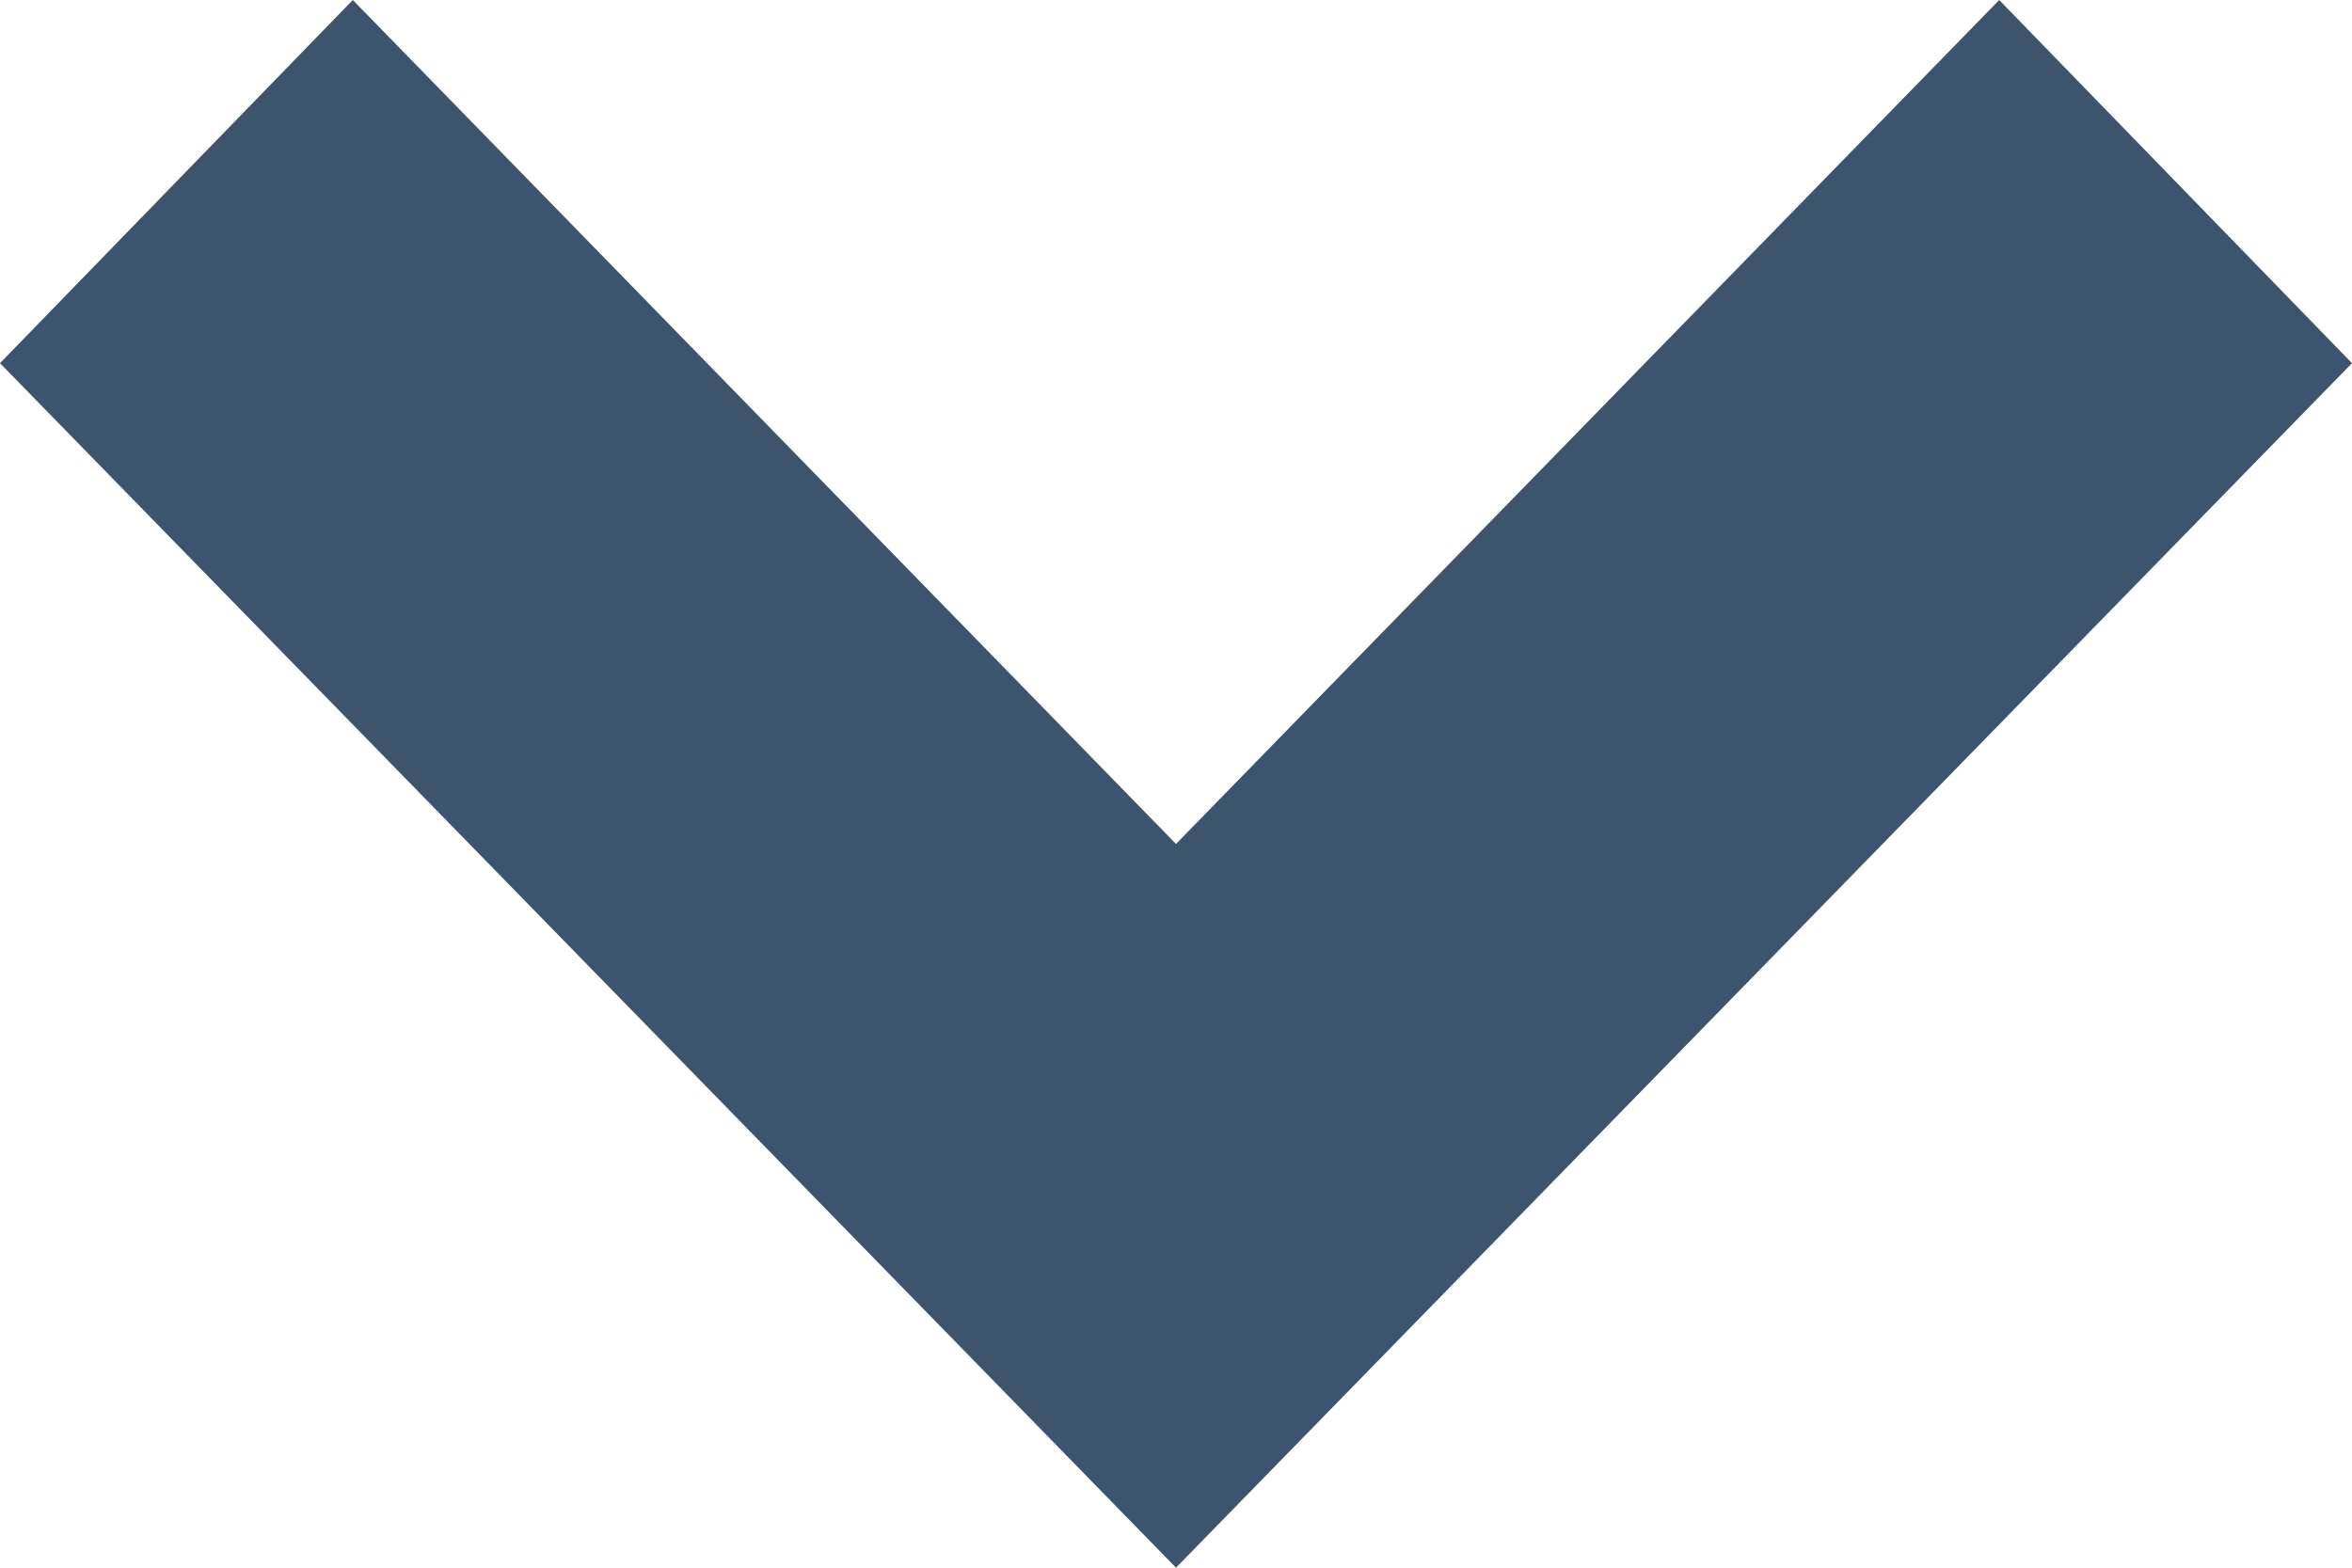
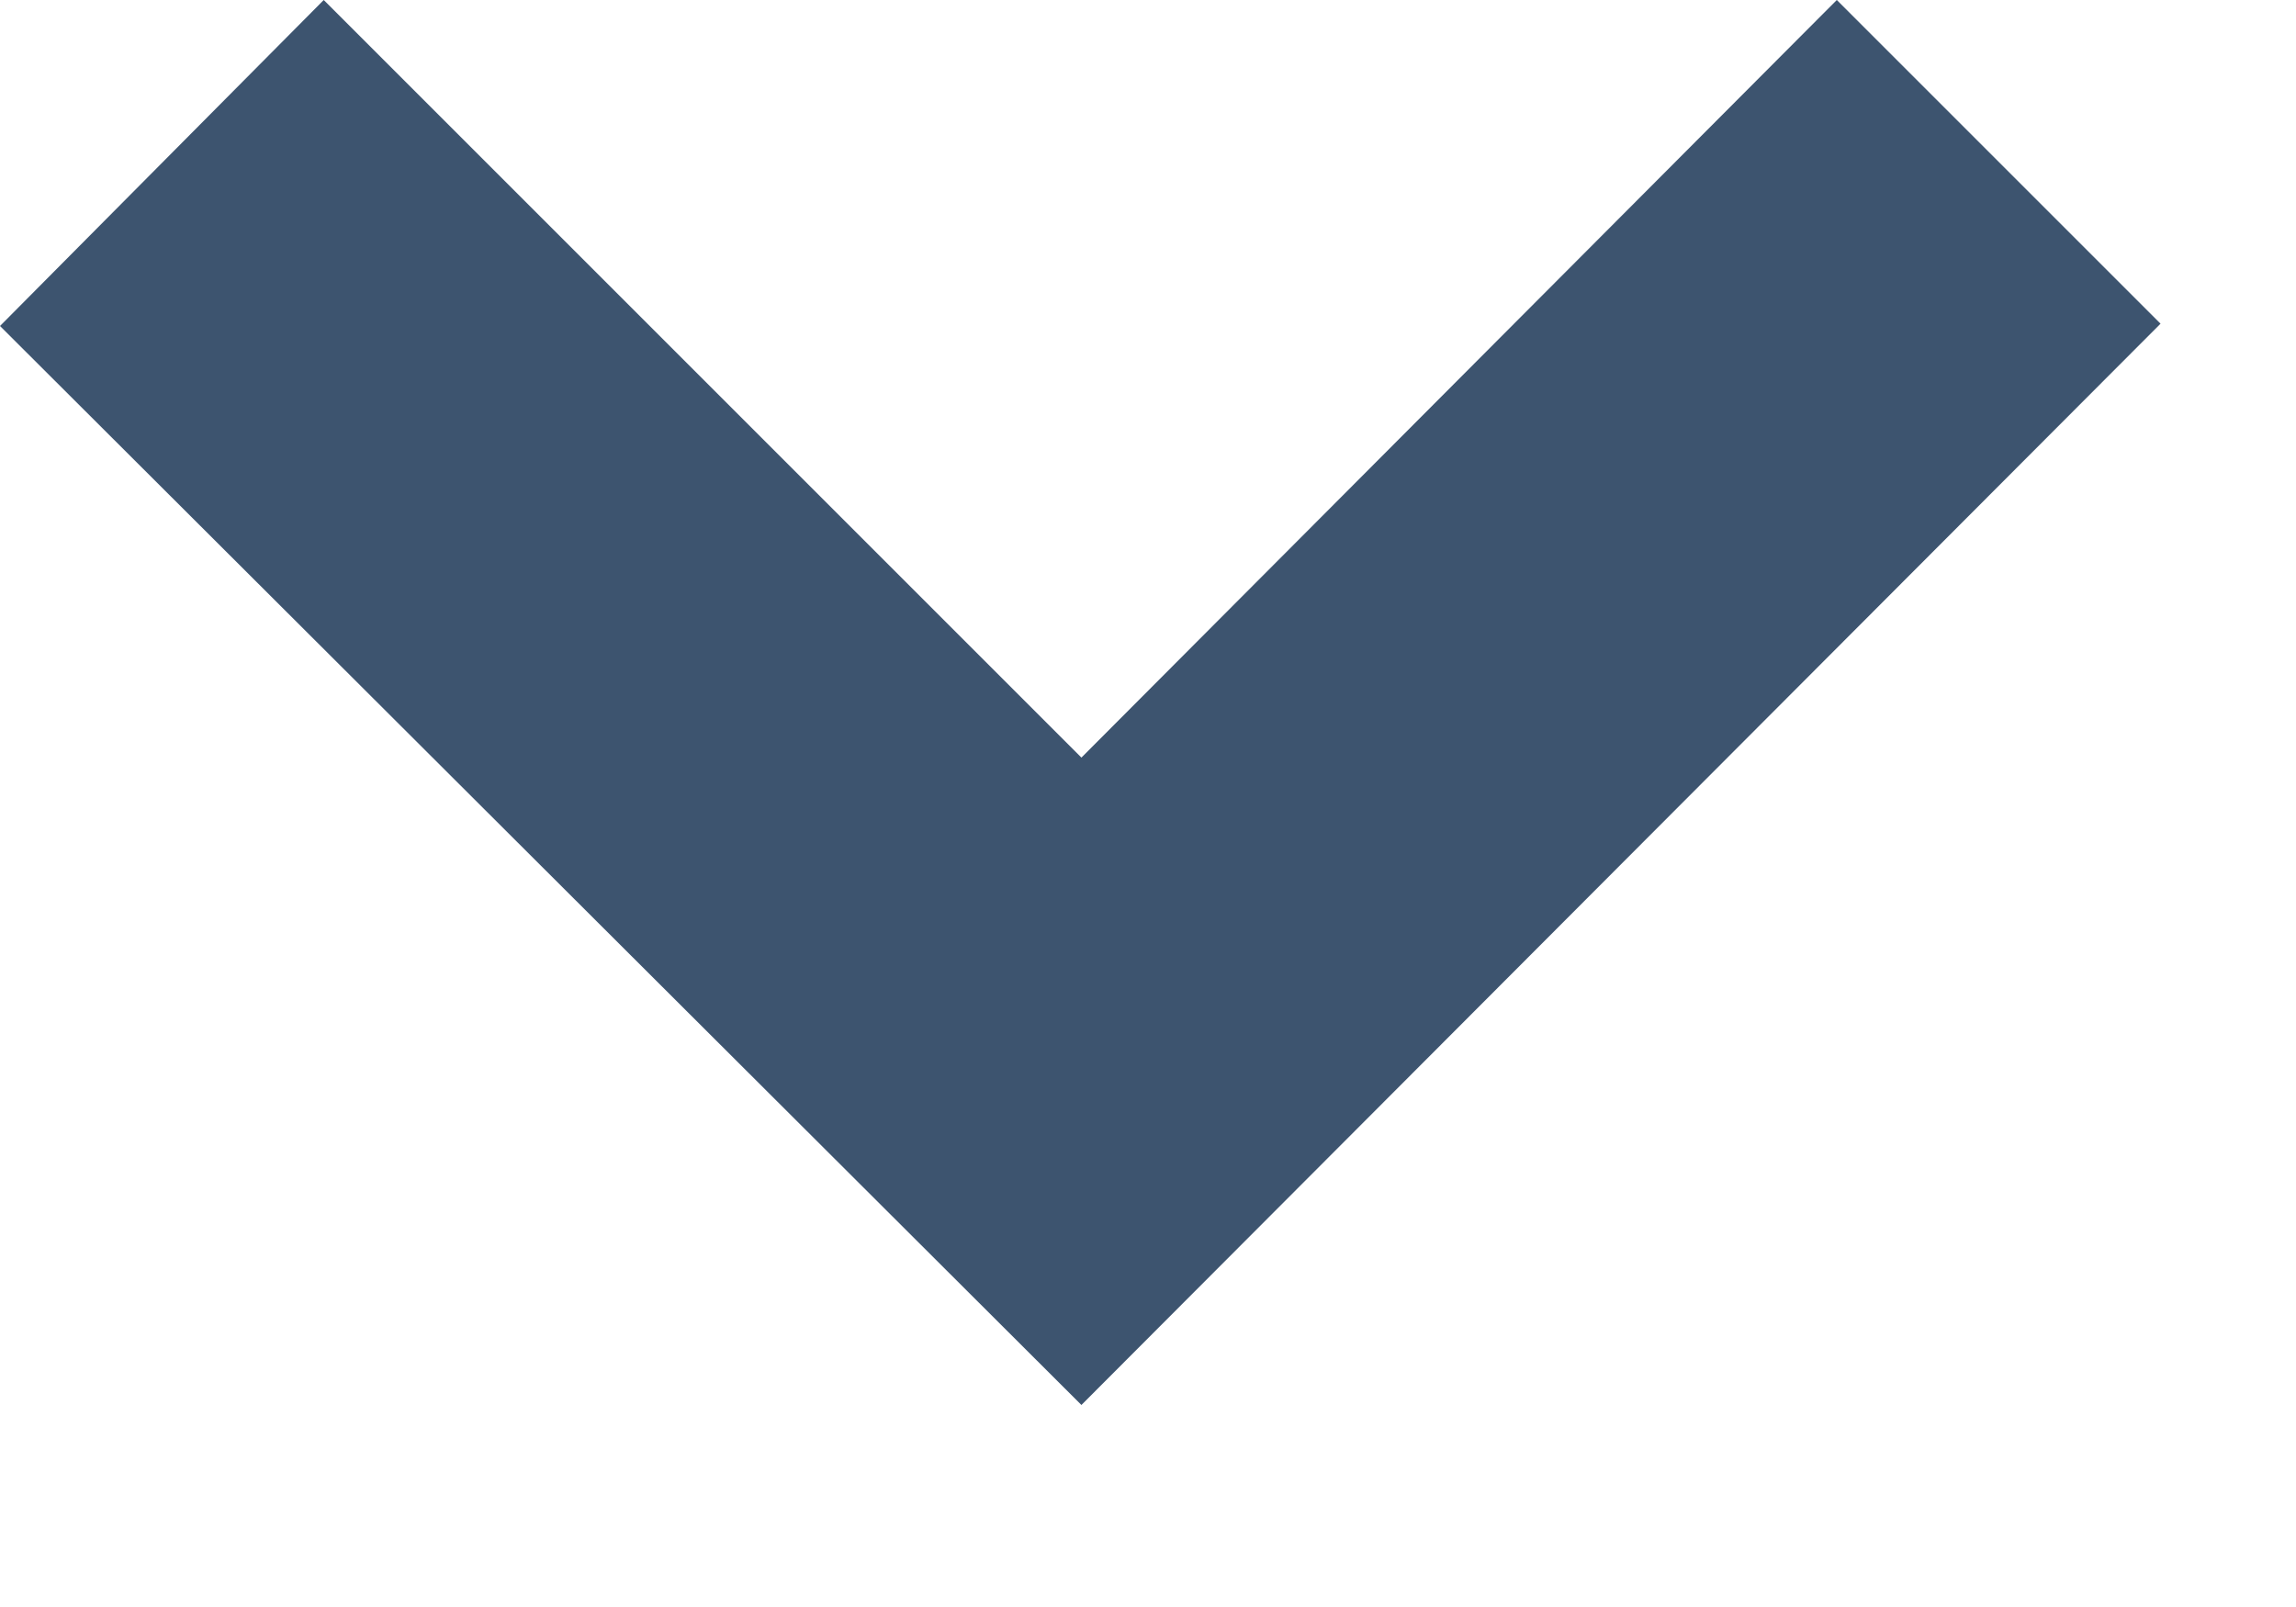
- <svg xmlns="http://www.w3.org/2000/svg" width="9" height="6" fill="none">
-   <path fill="#3D546F" fill-rule="evenodd" d="M7.65 0 9 1.39 4.5 6 0 1.39 1.35 0 4.5 3.23 7.65 0Z" clip-rule="evenodd" />
+ <svg xmlns="http://www.w3.org/2000/svg" width="10" height="7" fill="none">
+   <path fill="#3D546F" fill-rule="evenodd" d="m8 0 1.41 1.41-4.7 4.71L0 1.42 1.41 0l3.3 3.3L8 0Z" clip-rule="evenodd" />
</svg>
